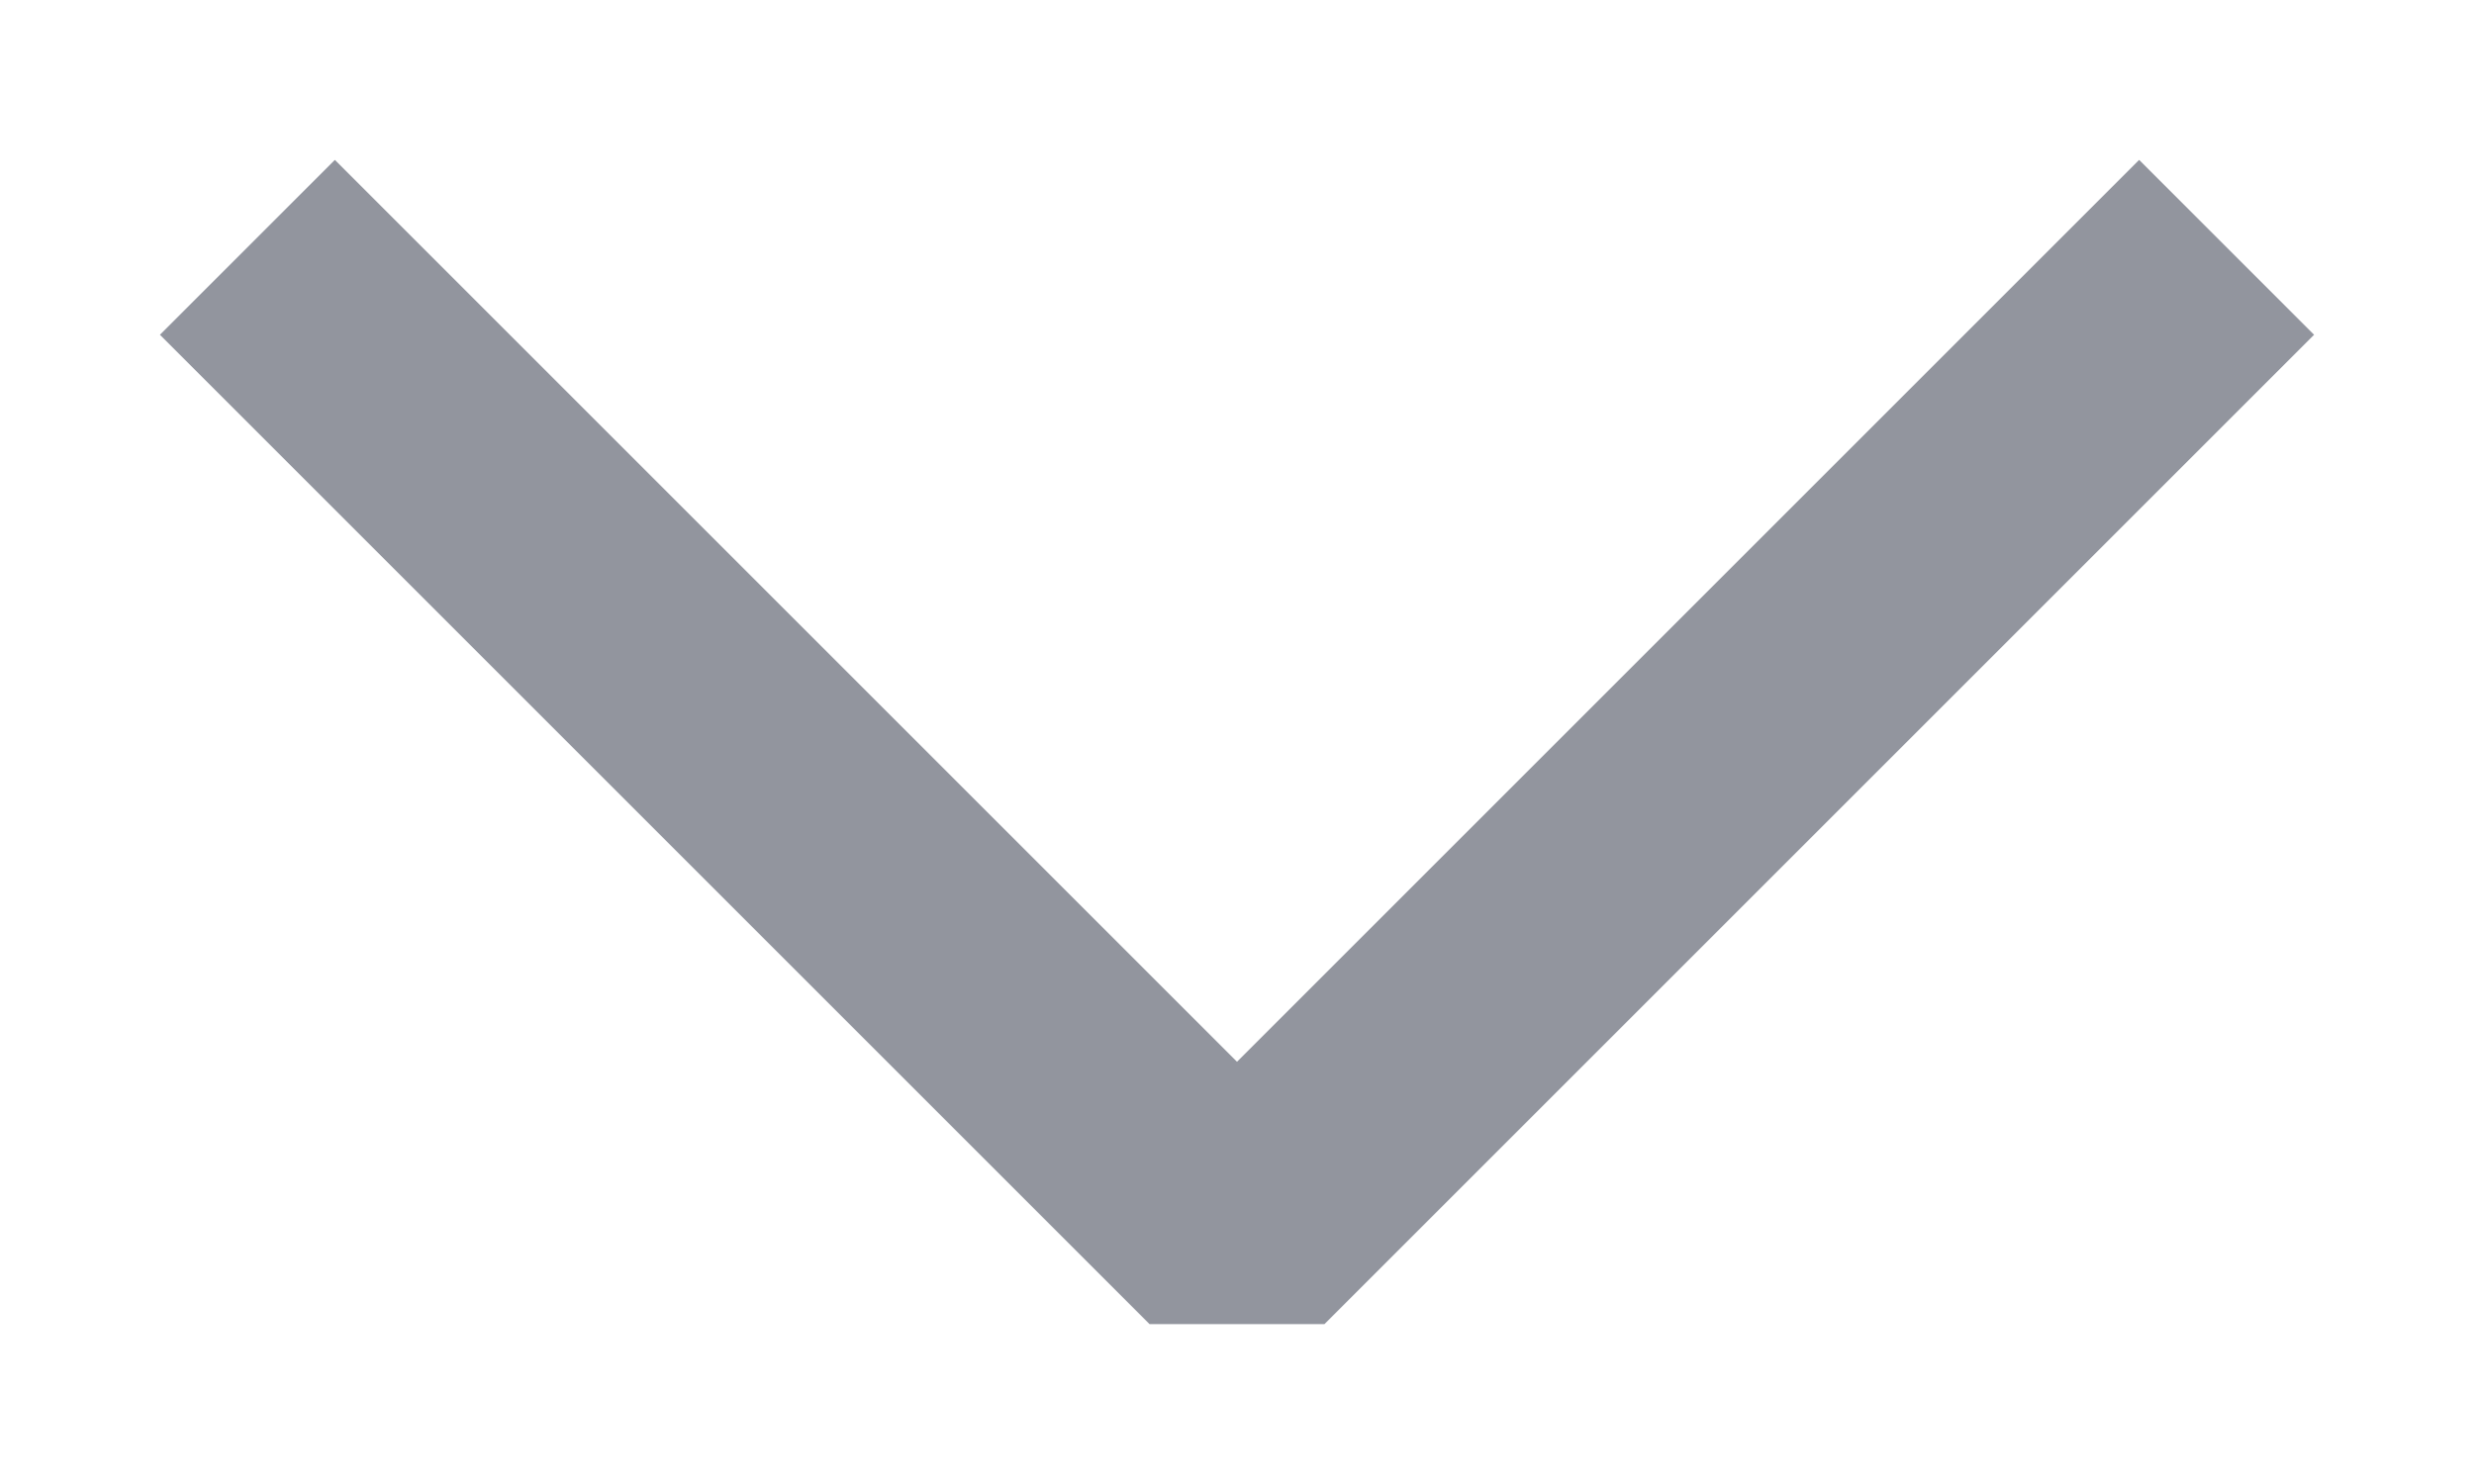
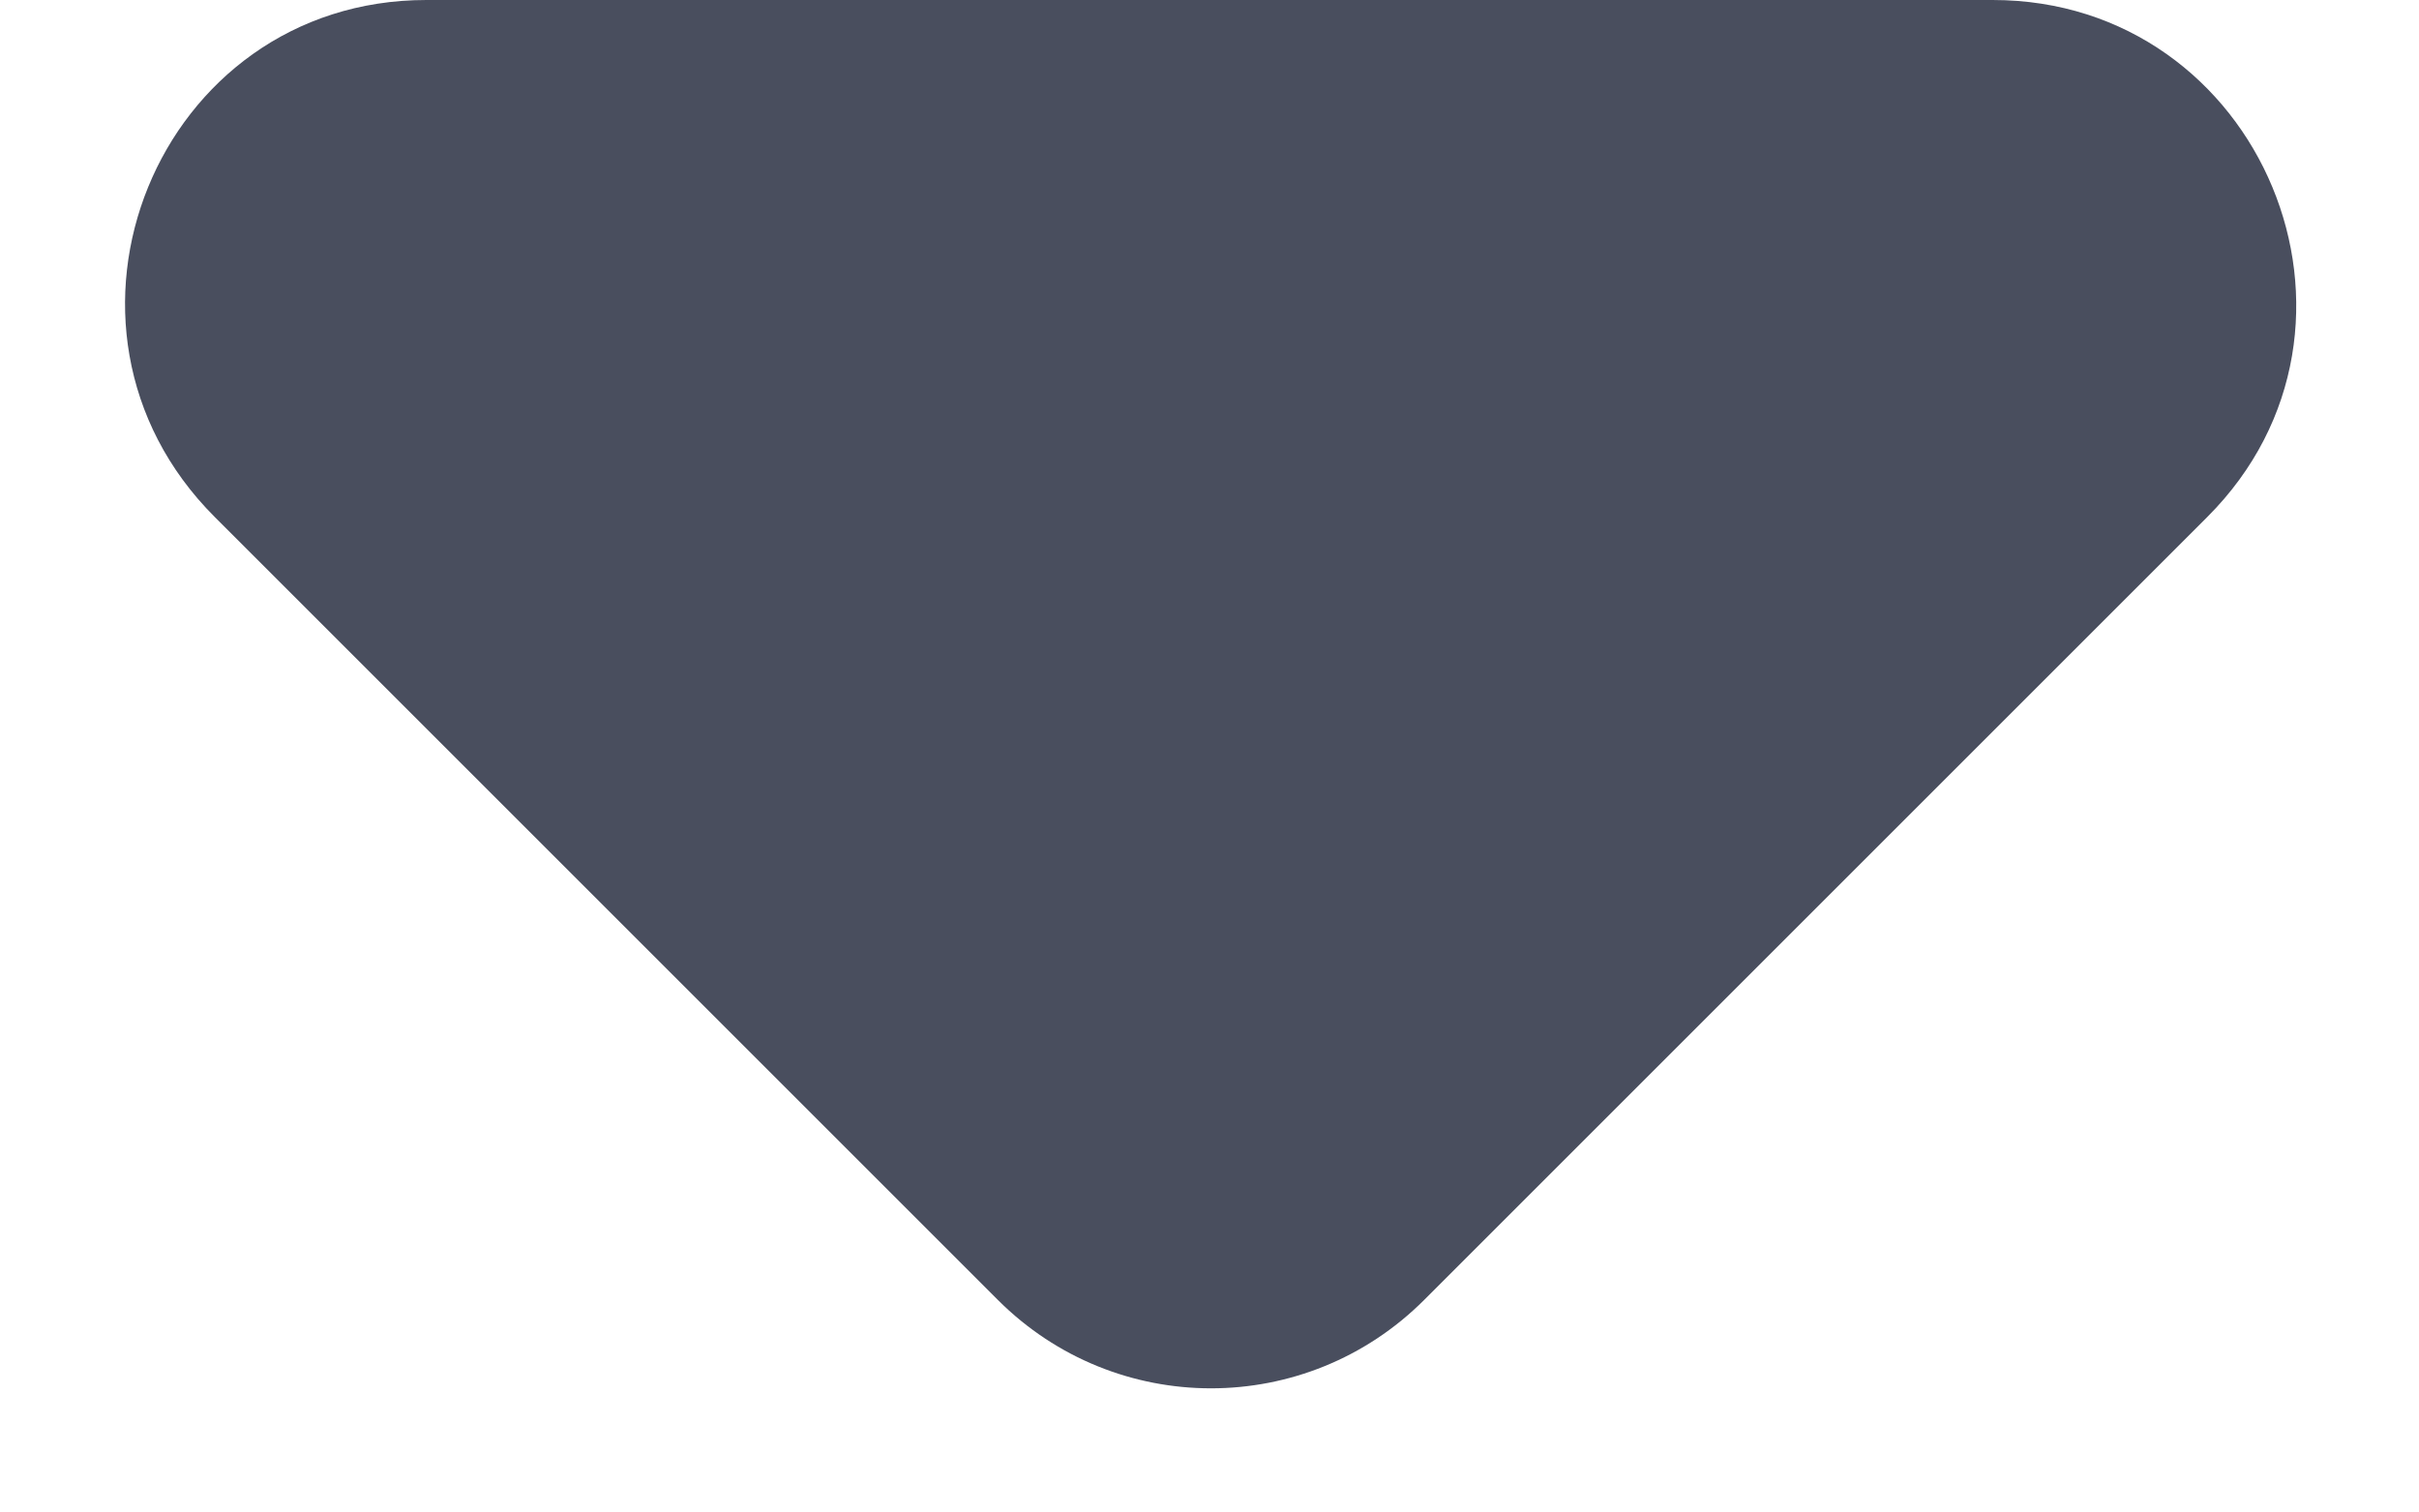
- <svg xmlns="http://www.w3.org/2000/svg" width="10" height="6" viewBox="0 0 10 6" fill="none">
-   <path opacity="0.6" d="M1 1L5 5L9 1" stroke="#363B4D" stroke-opacity="0.9" stroke-linejoin="bevel" />
+ <svg xmlns="http://www.w3.org/2000/svg" width="8" height="5" viewBox="0 0 8 5" fill="none">
+   <path d="M0.71 1.71L3.3 4.3C3.69 4.69 4.32 4.69 4.71 4.3L7.3 1.71C7.93 1.08 7.48 0 6.59 0H1.41C0.52 0 0.08 1.08 0.71 1.71Z" fill="#363B4D" fill-opacity="0.9" />
</svg>
